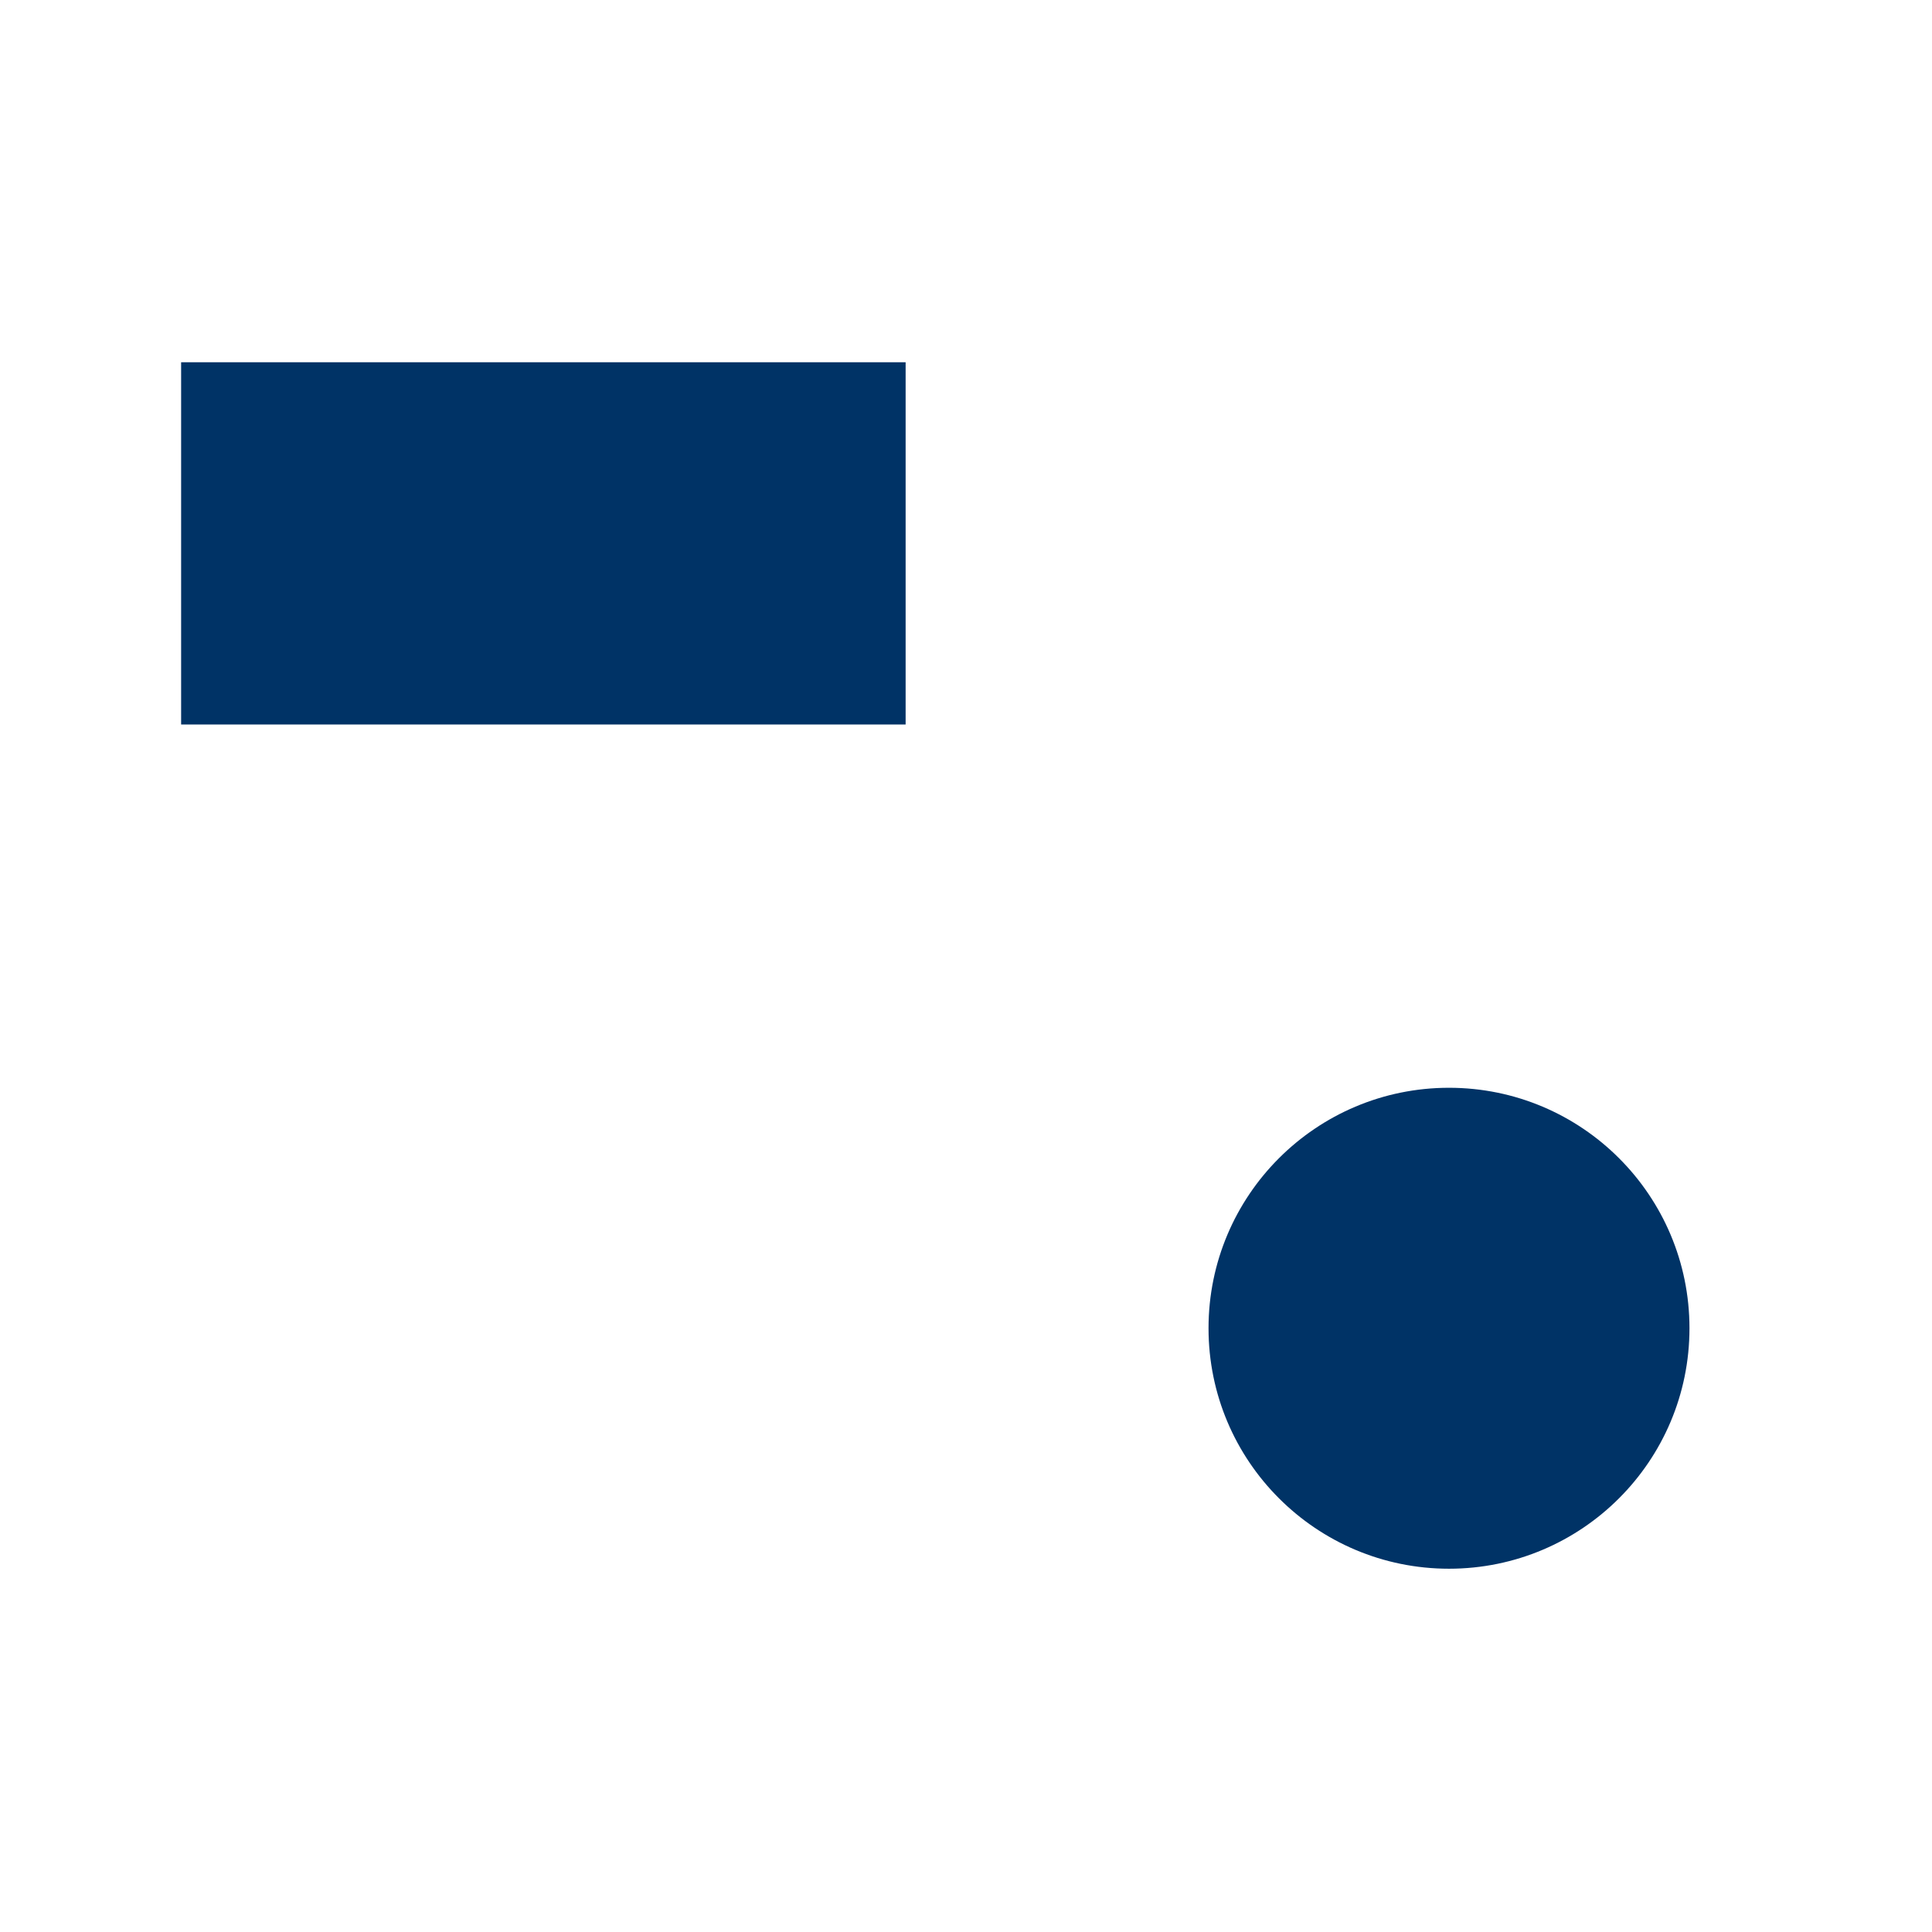
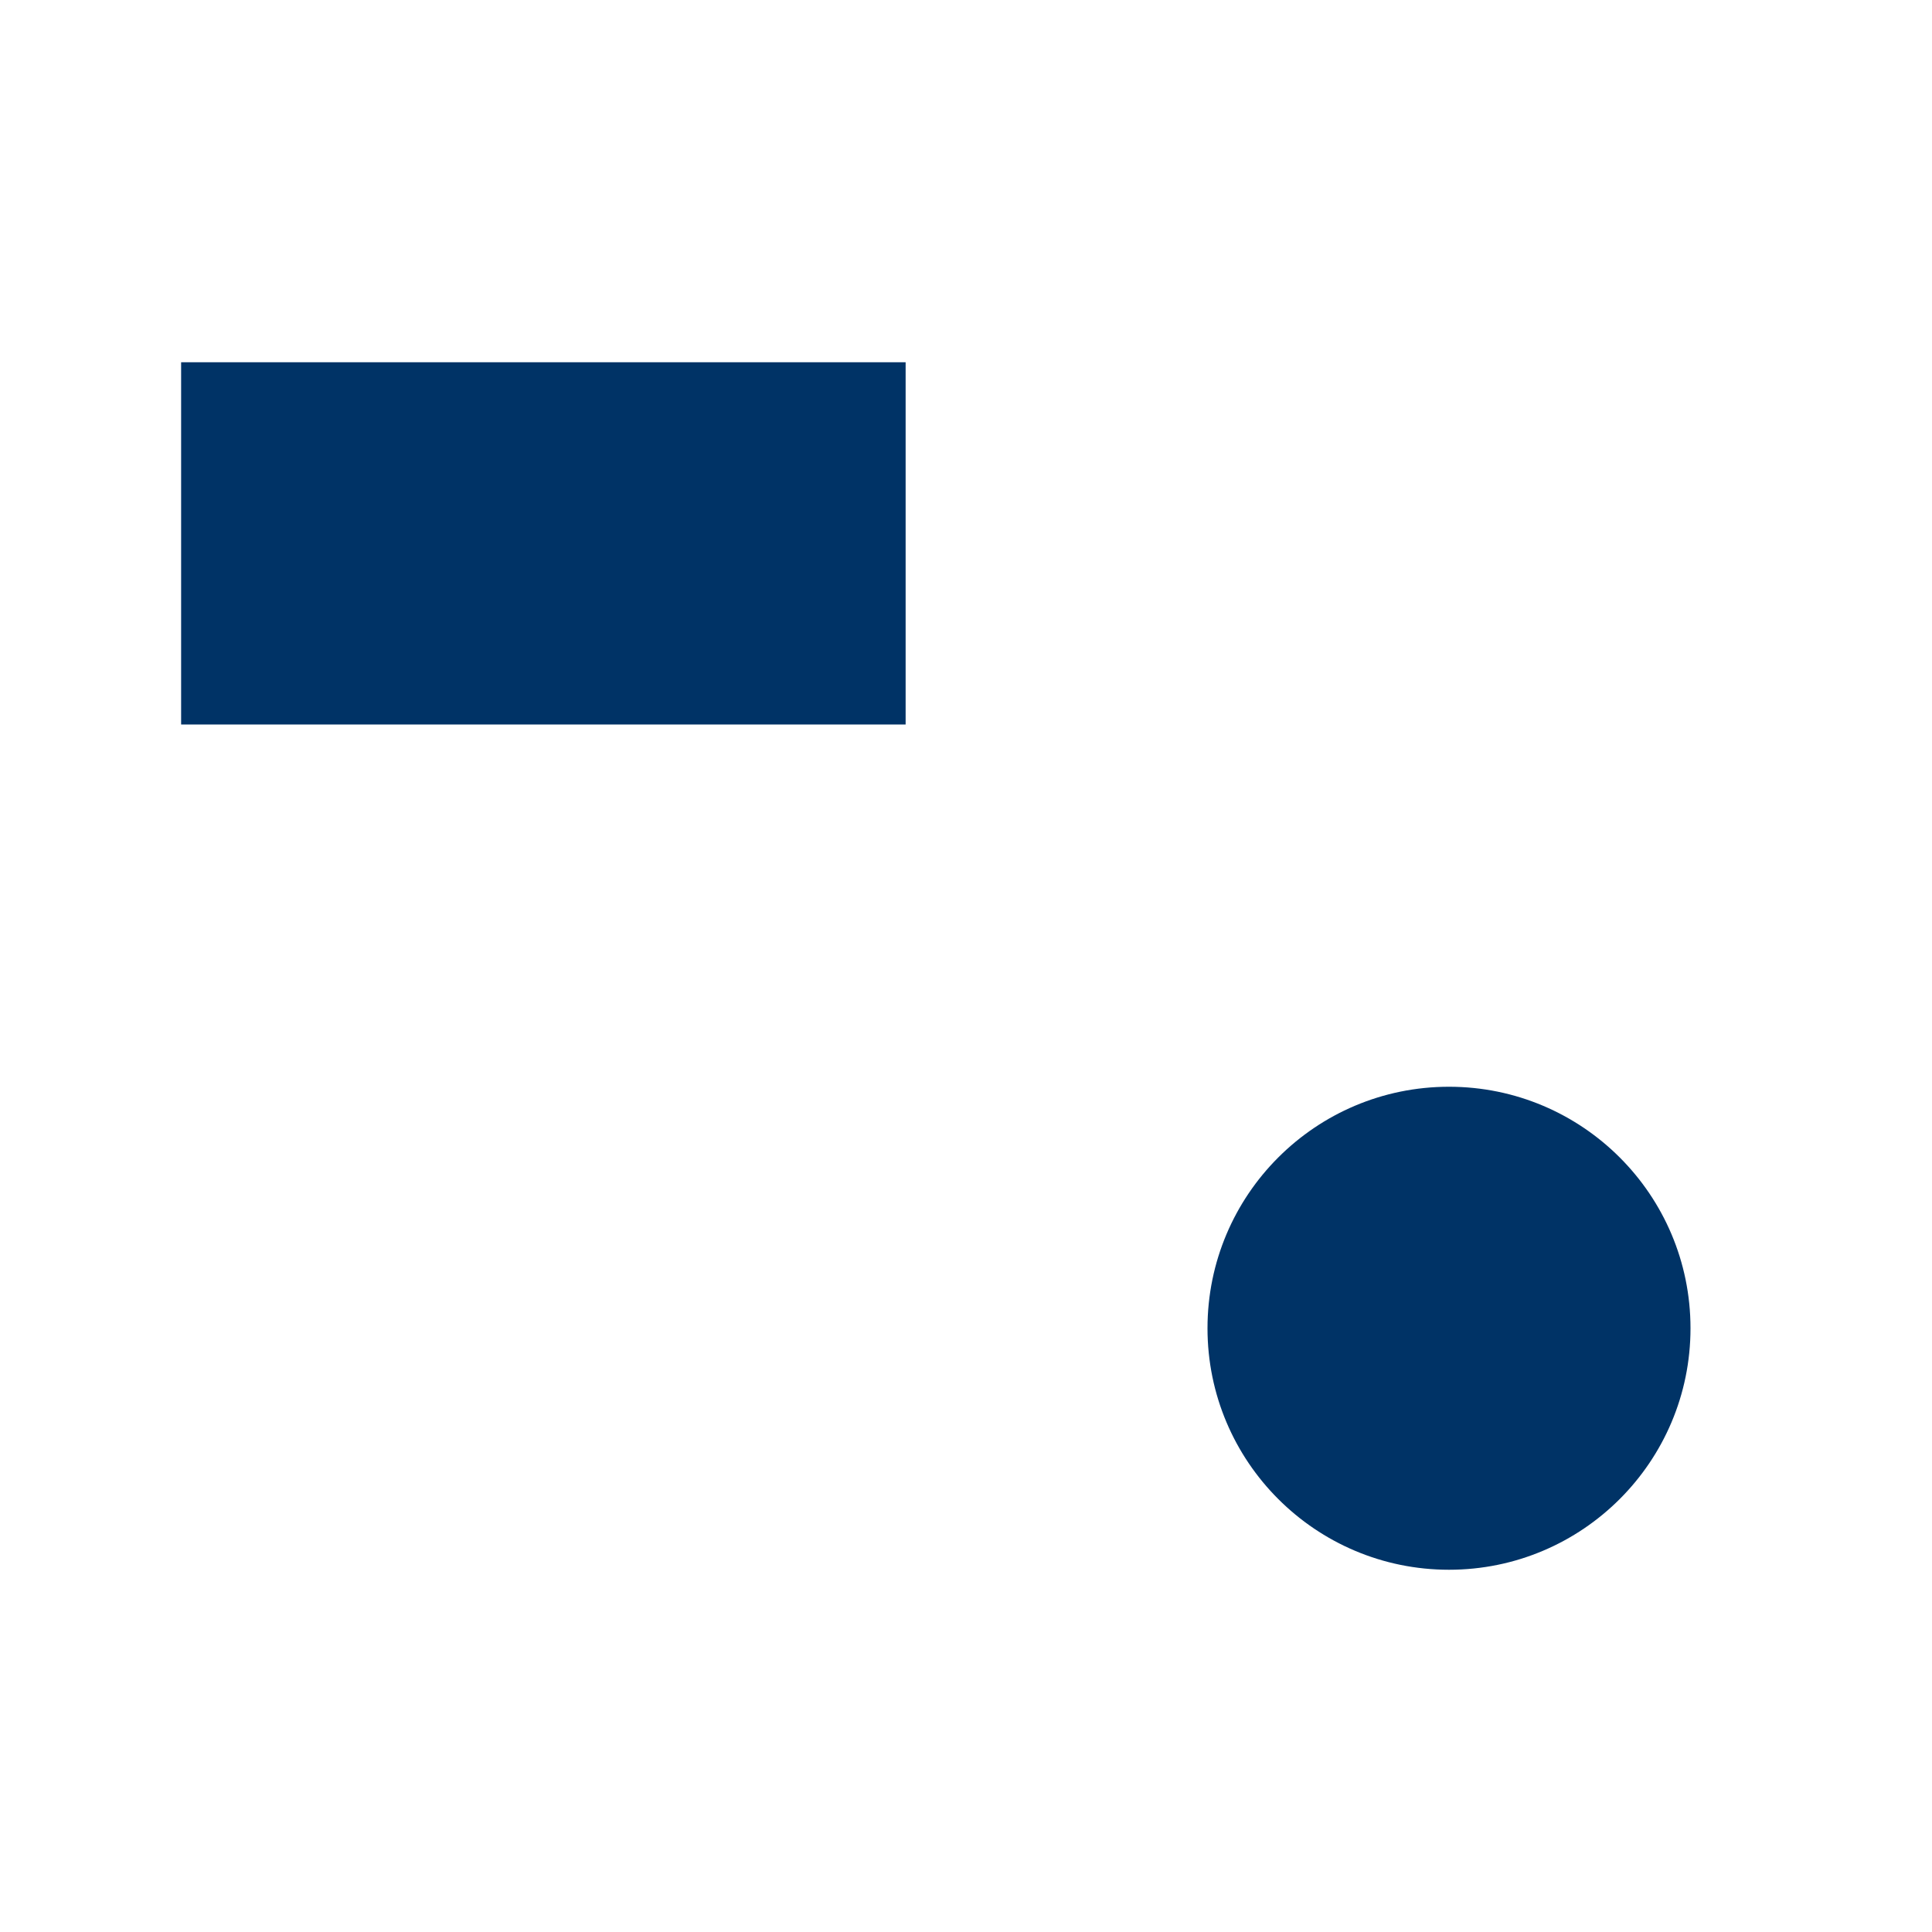
<svg xmlns="http://www.w3.org/2000/svg" viewBox="0 0 64 64" width="64" height="64">
  <rect x="6" y="12" width="24" height="12" rx="0" ry="0" fill="#003366" />
-   <circle cx="48" cy="44" r="7.966" fill="#003366" />
+   <circle cx="48" cy="44" r="8" fill="#003366" />
</svg>
